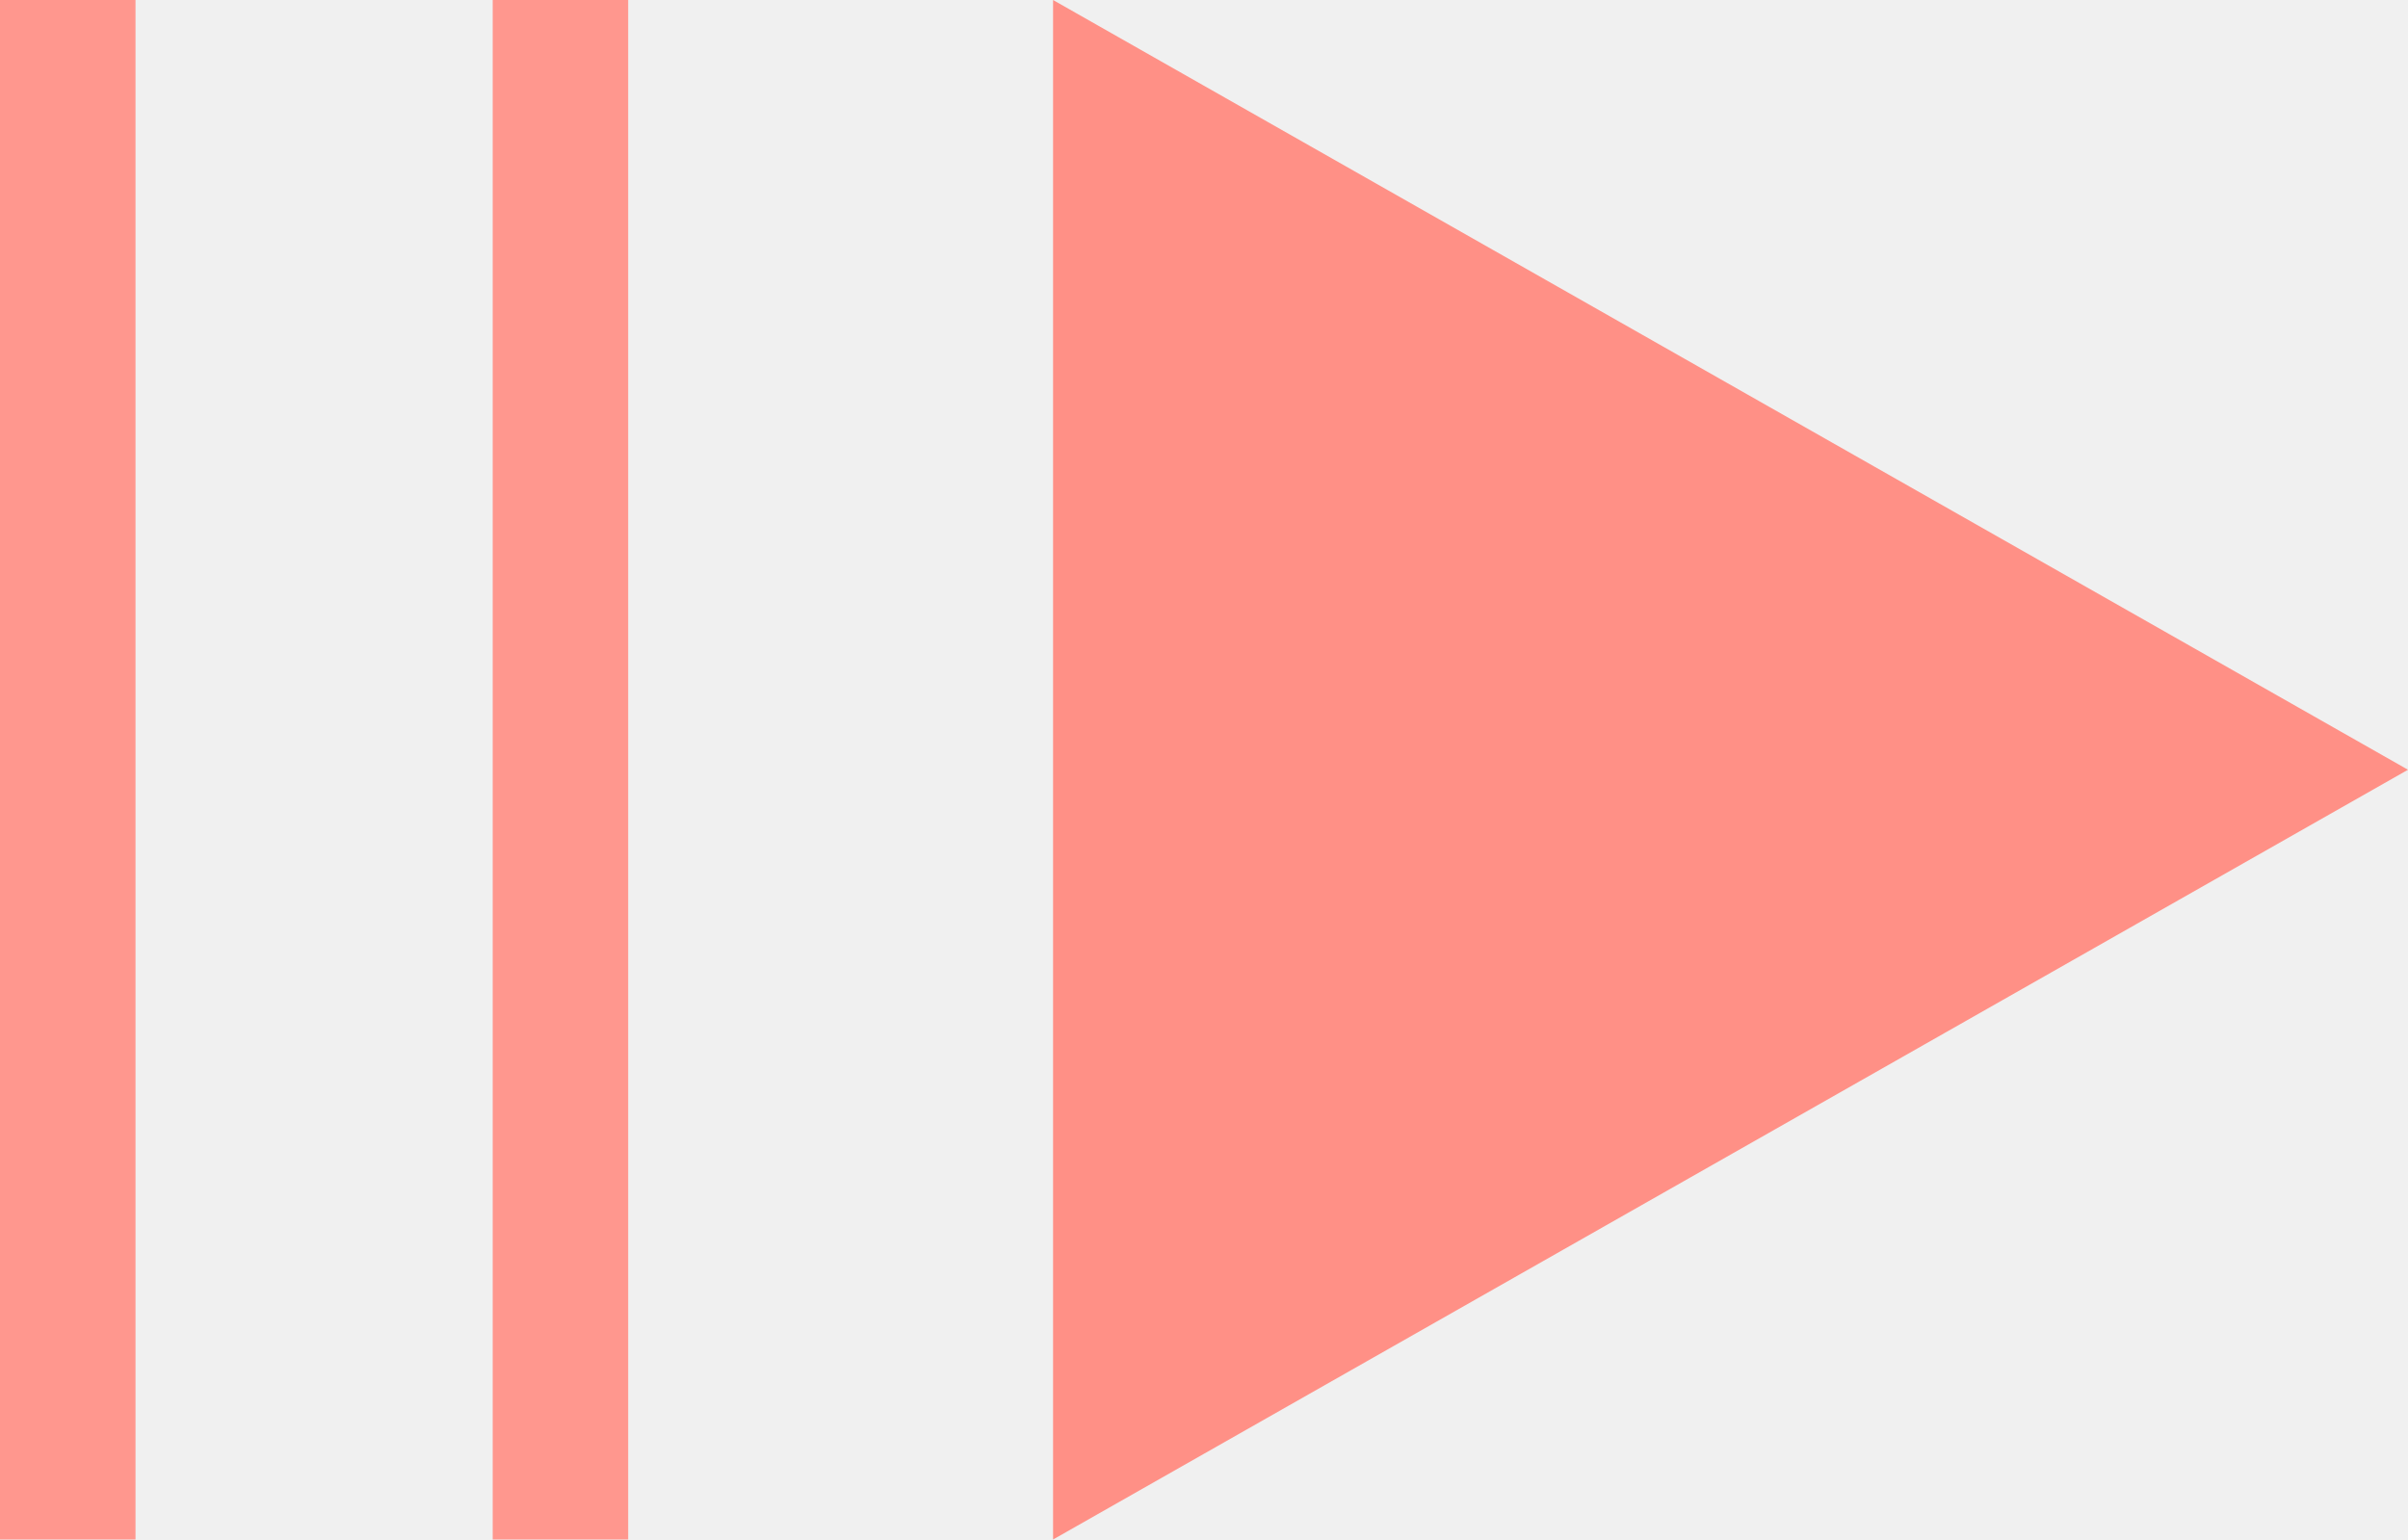
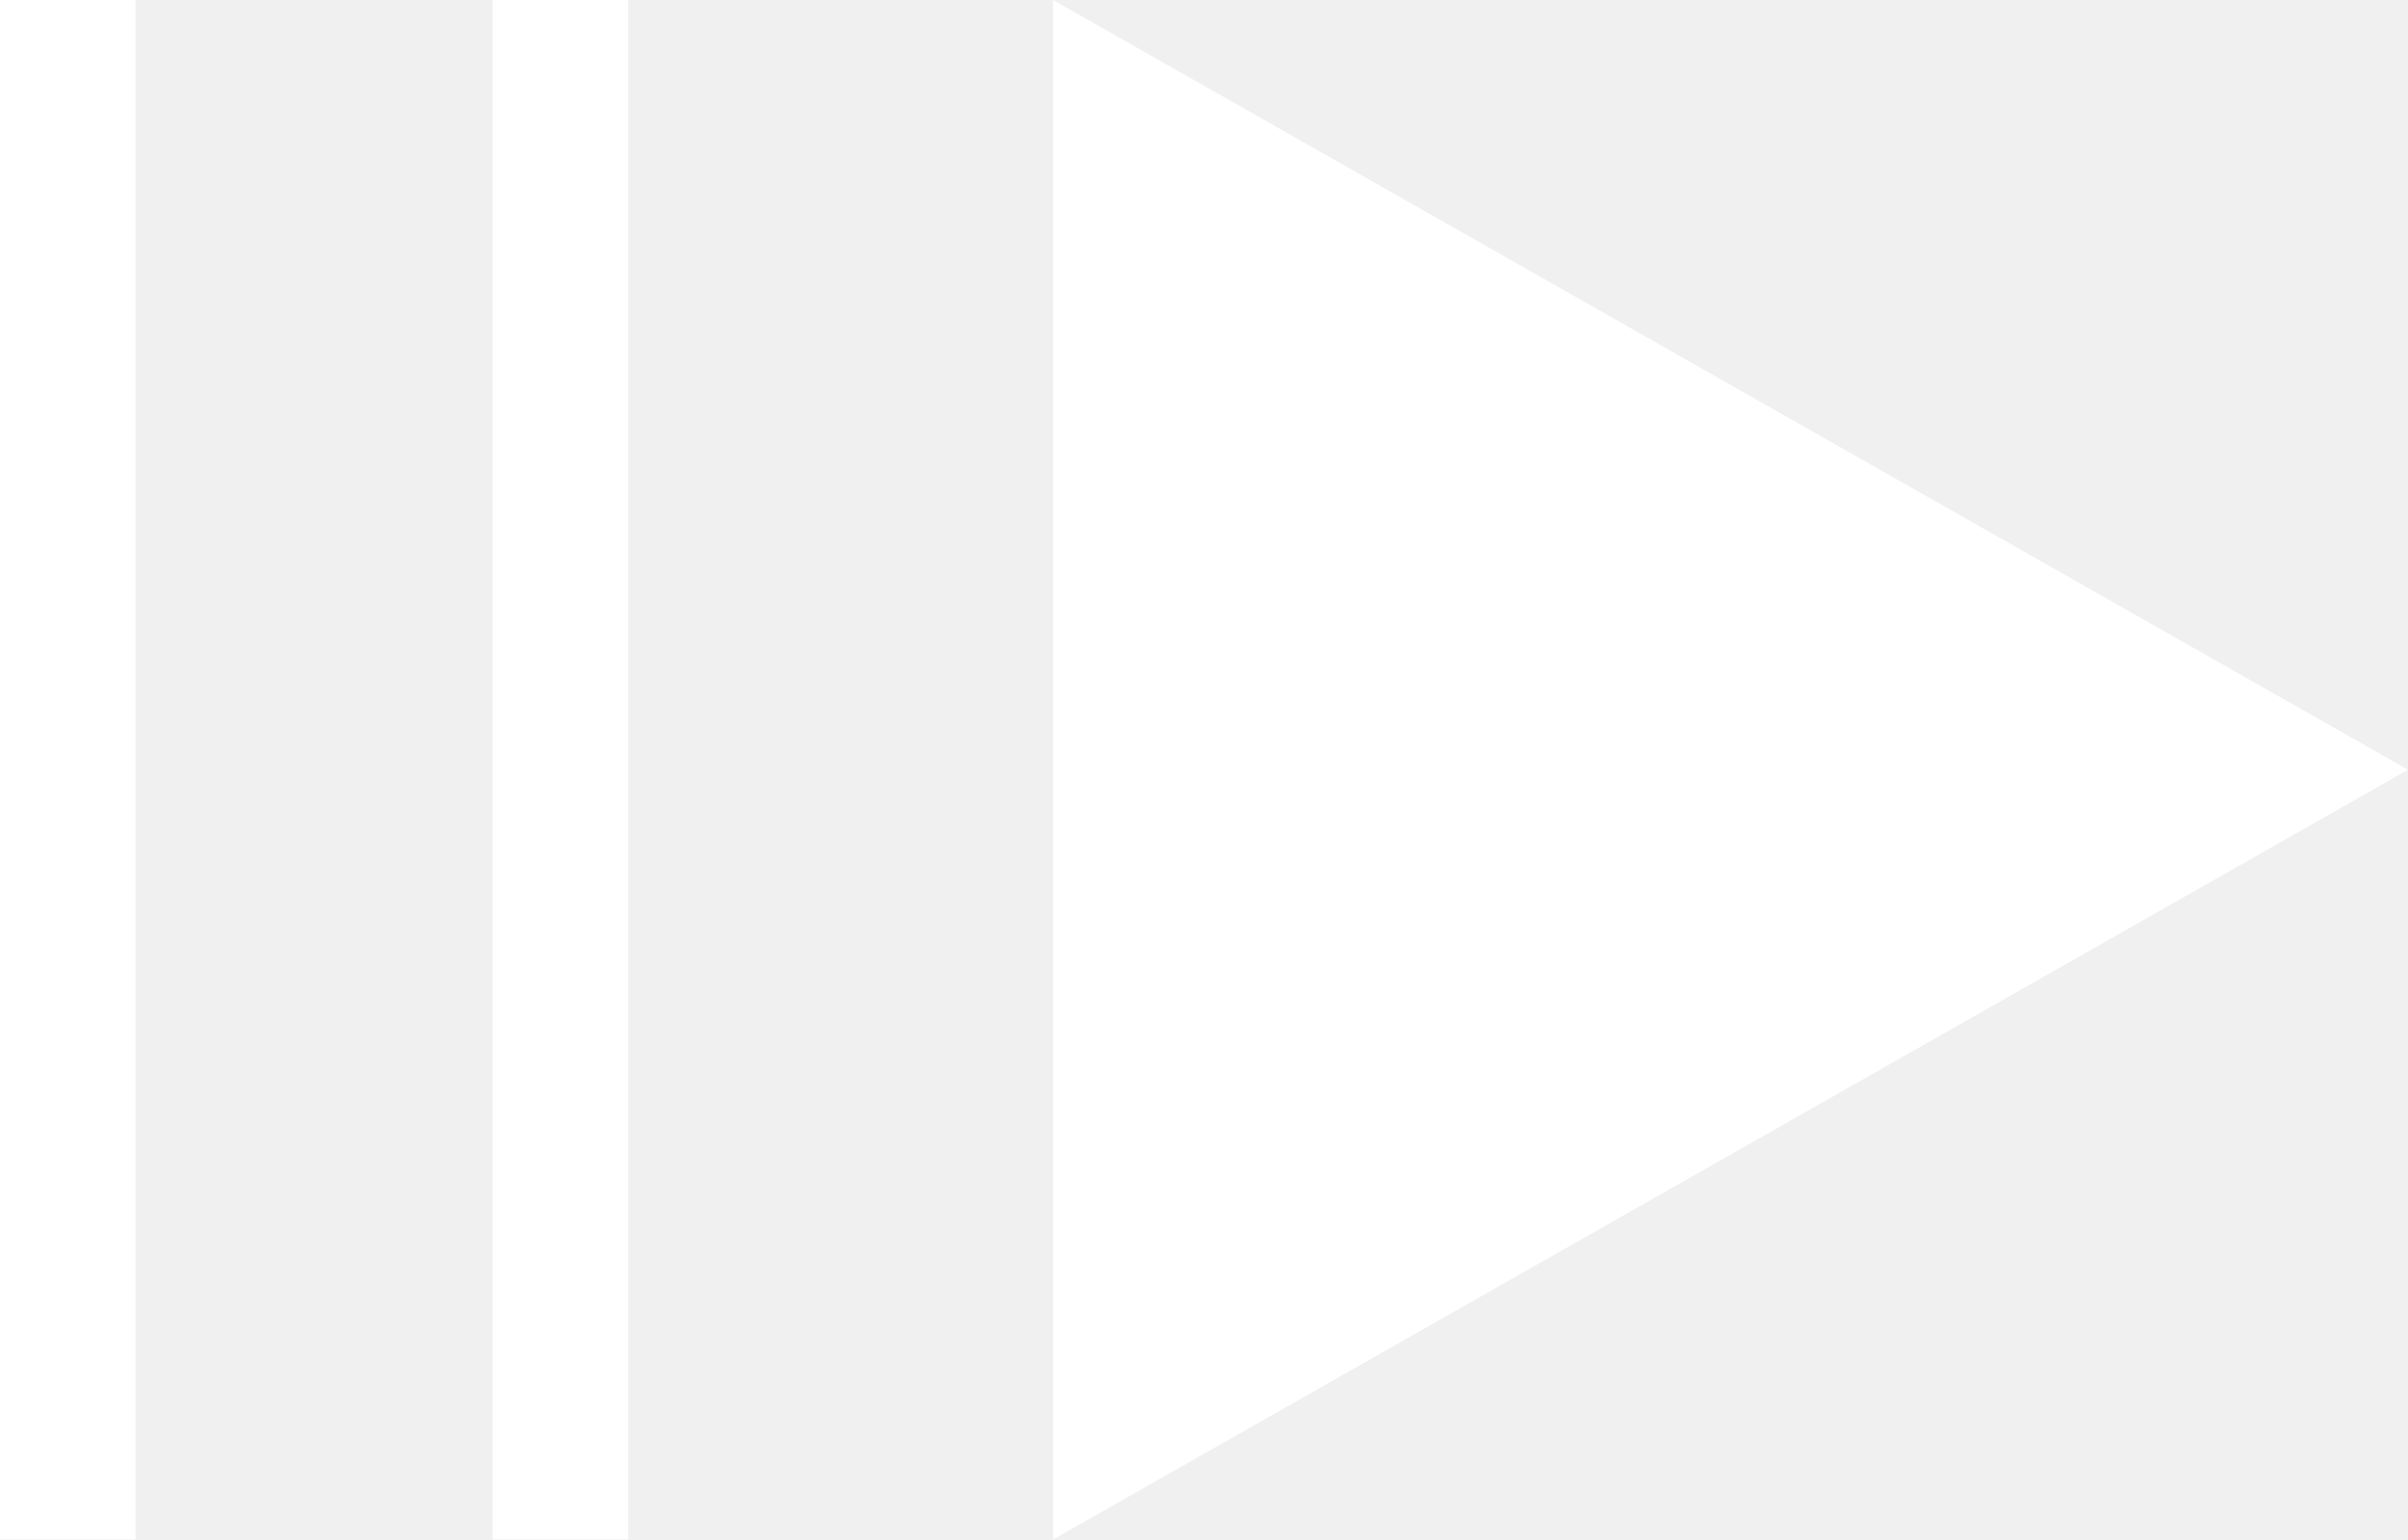
<svg xmlns="http://www.w3.org/2000/svg" width="53.316" height="34.09" viewBox="0 0 53.316 34.09">
  <defs>
    <style>
      .cls-1 {
-         fill: #ff9086;
+         fill: #fff;
      }

      .cls-2 {
        fill: none;
-         stroke: #ff978e;
+         stroke: #fff;
        stroke-width: 3px;
      }
    </style>
  </defs>
  <g id="PlayButton" transform="translate(-797 -566.5)">
    <path id="Polygon_1" data-name="Polygon 1" class="cls-1" d="M17.045,0,34.09,30H0Z" transform="translate(850.316 566.5) rotate(90)" />
    <line id="Line_1" data-name="Line 1" class="cls-2" y2="34.09" transform="translate(809.409 566.5)" />
    <line id="Line_2" data-name="Line 2" class="cls-2" y2="34.09" transform="translate(798.5 566.5)" />
  </g>
</svg>
